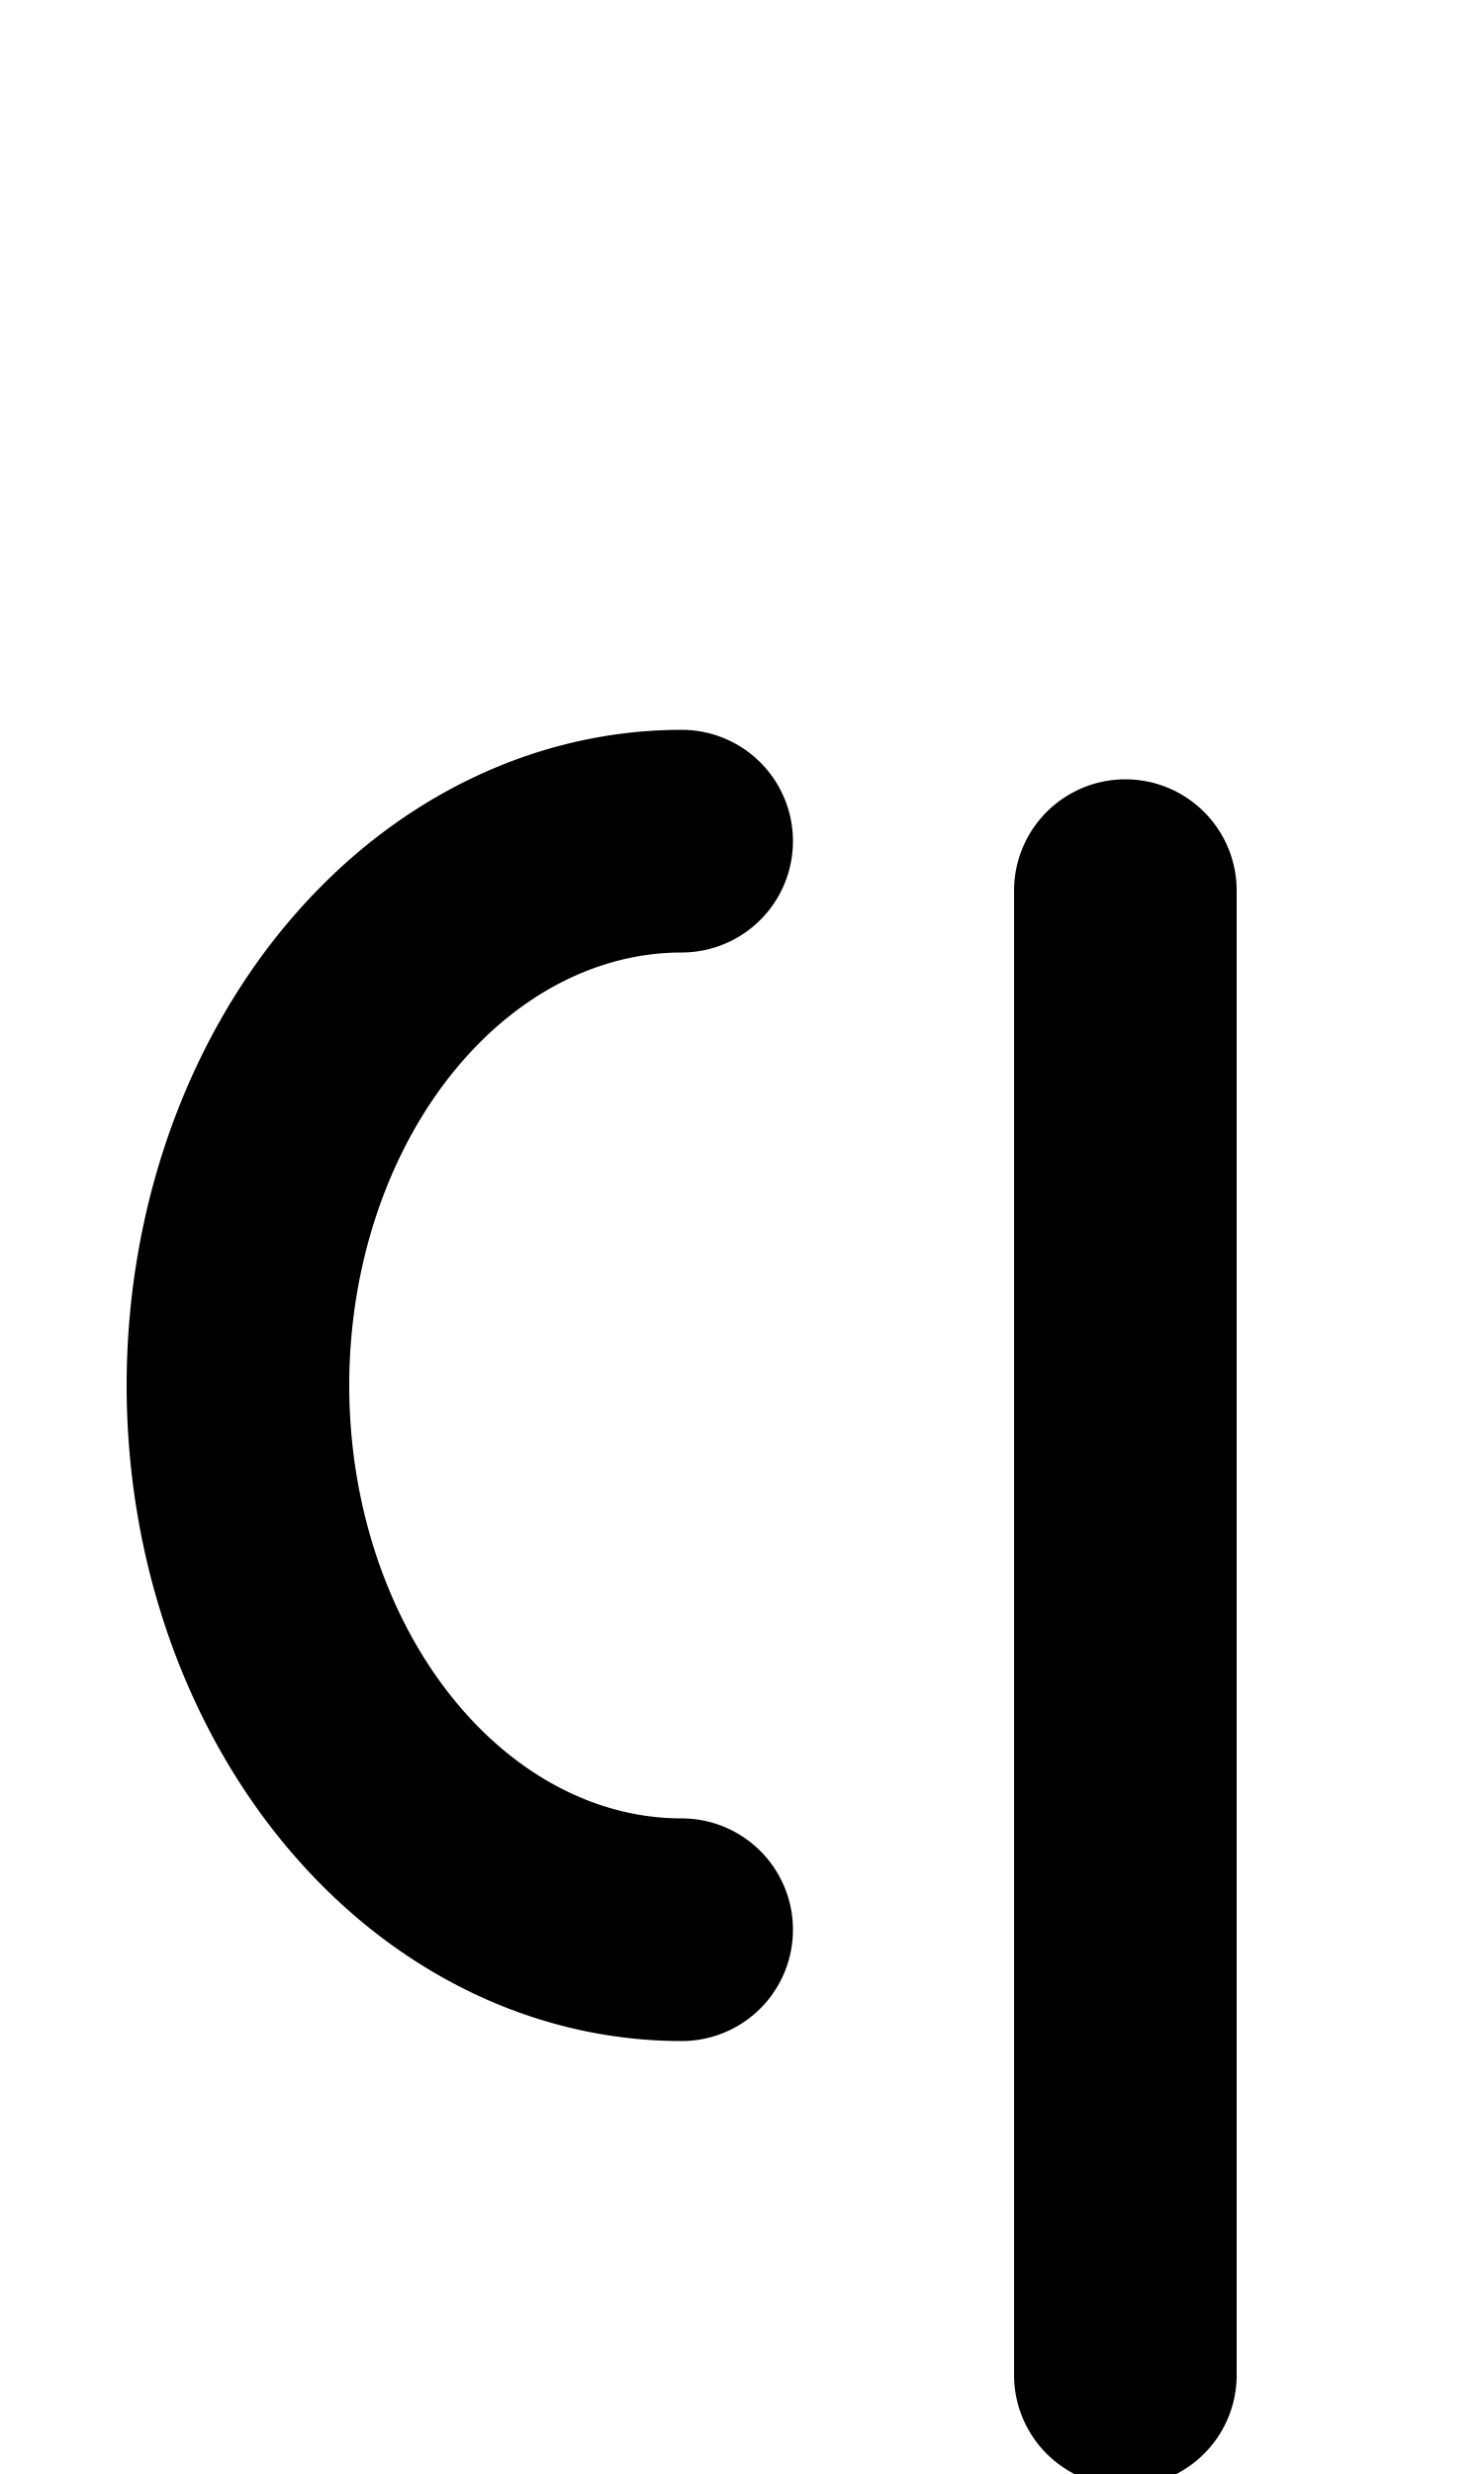
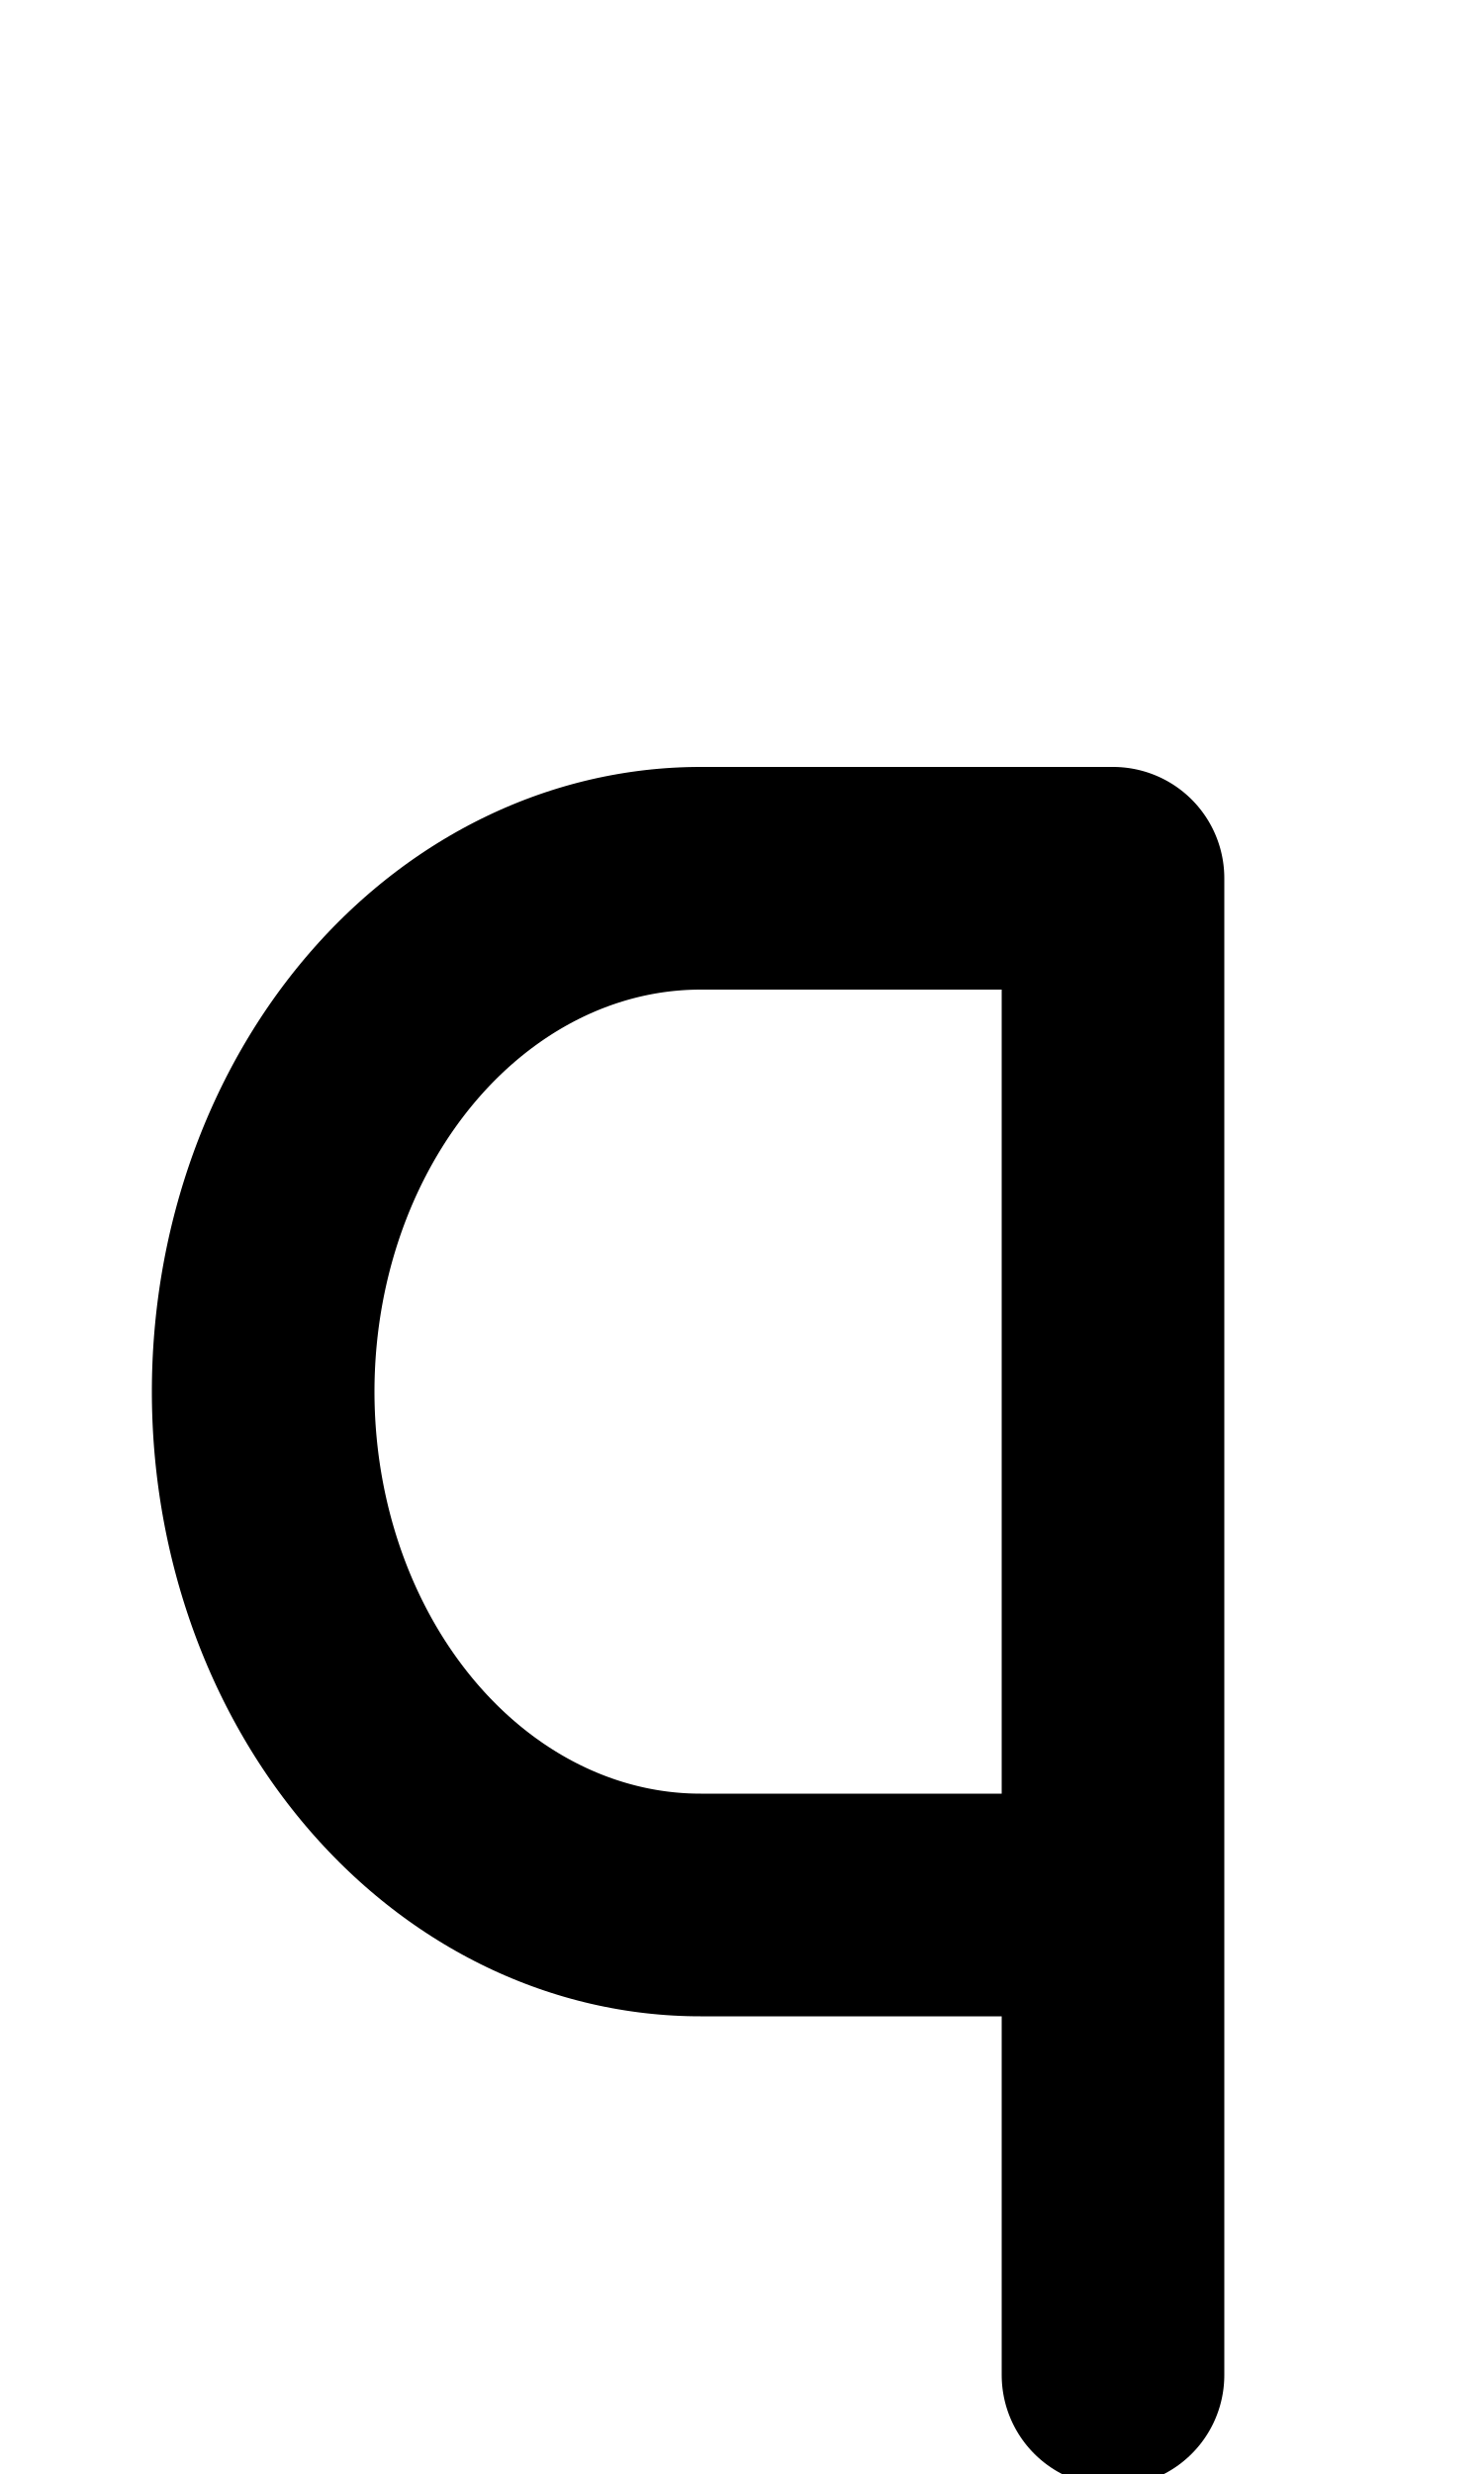
<svg xmlns="http://www.w3.org/2000/svg" viewBox="0 0 600.000 1000">
-   <path d="M 410.014 961.104 L 410.054 962.208 L 410.122 963.310 L 410.217 964.411 L 410.338 965.508 L 410.487 966.603 L 410.663 967.693 L 410.865 968.779 L 411.093 969.860 L 411.349 970.934 L 411.630 972.002 L 411.938 973.063 L 412.271 974.116 L 412.631 975.160 L 413.015 976.195 L 413.425 977.221 L 413.861 978.236 L 414.320 979.240 L 414.805 980.233 L 415.314 981.213 L 415.846 982.180 L 416.402 983.135 L 416.982 984.075 L 417.584 985.001 L 418.209 985.911 L 418.856 986.806 L 419.524 987.685 L 420.215 988.548 L 420.926 989.393 L 421.657 990.220 L 422.409 991.029 L 423.180 991.820 L 423.971 992.591 L 424.780 993.343 L 425.607 994.074 L 426.452 994.785 L 427.315 995.476 L 428.194 996.144 L 429.089 996.791 L 429.999 997.416 L 430.925 998.018 L 431.865 998.598 L 432.820 999.154 L 433.787 999.686 L 434.767 1000.195 L 435.760 1000.680 L 436.764 1001.139 L 437.779 1001.575 L 438.805 1001.985 L 439.840 1002.369 L 440.884 1002.729 L 441.937 1003.062 L 442.998 1003.370 L 444.066 1003.651 L 445.140 1003.907 L 446.221 1004.135 L 447.307 1004.337 L 448.397 1004.513 L 449.492 1004.662 L 450.589 1004.783 L 451.690 1004.878 L 452.792 1004.946 L 453.896 1004.986 L 455.000 1005.000 L 456.104 1004.986 L 457.208 1004.946 L 458.310 1004.878 L 459.411 1004.783 L 460.508 1004.662 L 461.603 1004.513 L 462.693 1004.337 L 463.779 1004.135 L 464.860 1003.907 L 465.934 1003.651 L 467.002 1003.370 L 468.063 1003.062 L 469.116 1002.729 L 470.160 1002.369 L 471.195 1001.985 L 472.221 1001.575 L 473.236 1001.139 L 474.240 1000.680 L 475.233 1000.195 L 476.213 999.686 L 477.180 999.154 L 478.135 998.598 L 479.075 998.018 L 480.001 997.416 L 480.911 996.791 L 481.806 996.144 L 482.685 995.476 L 483.548 994.785 L 484.393 994.074 L 485.220 993.343 L 486.029 992.591 L 486.820 991.820 L 487.591 991.029 L 488.343 990.220 L 489.074 989.393 L 489.785 988.548 L 490.476 987.685 L 491.144 986.806 L 491.791 985.911 L 492.416 985.001 L 493.018 984.075 L 493.598 983.135 L 494.154 982.180 L 494.686 981.213 L 495.195 980.233 L 495.680 979.240 L 496.139 978.236 L 496.575 977.221 L 496.985 976.195 L 497.369 975.160 L 497.729 974.116 L 498.062 973.063 L 498.370 972.002 L 498.651 970.934 L 498.907 969.860 L 499.135 968.779 L 499.337 967.693 L 499.513 966.603 L 499.662 965.508 L 499.783 964.411 L 499.878 963.310 L 499.946 962.208 L 499.986 961.104 L 500.000 960.000 L 500.000 360.000 L 499.986 358.896 L 499.946 357.792 L 499.878 356.690 L 499.783 355.589 L 499.662 354.492 L 499.513 353.397 L 499.337 352.307 L 499.135 351.221 L 498.907 350.140 L 498.651 349.066 L 498.370 347.998 L 498.062 346.937 L 497.729 345.884 L 497.369 344.840 L 496.985 343.805 L 496.575 342.779 L 496.139 341.764 L 495.680 340.760 L 495.195 339.767 L 494.686 338.787 L 494.154 337.820 L 493.598 336.865 L 493.018 335.925 L 492.416 334.999 L 491.791 334.089 L 491.144 333.194 L 490.476 332.315 L 489.785 331.452 L 489.074 330.607 L 488.343 329.780 L 487.591 328.971 L 486.820 328.180 L 486.029 327.409 L 485.220 326.657 L 484.393 325.926 L 483.548 325.215 L 482.685 324.524 L 481.806 323.856 L 480.911 323.209 L 480.001 322.584 L 479.075 321.982 L 478.135 321.402 L 477.180 320.846 L 476.213 320.314 L 475.233 319.805 L 474.240 319.320 L 473.236 318.861 L 472.221 318.425 L 471.195 318.015 L 470.160 317.631 L 469.116 317.271 L 468.063 316.938 L 467.002 316.630 L 465.934 316.349 L 464.860 316.093 L 463.779 315.865 L 462.693 315.663 L 461.603 315.487 L 460.508 315.338 L 459.411 315.217 L 458.310 315.122 L 457.208 315.054 L 456.104 315.014 L 455.000 315.000 L 453.896 315.014 L 452.792 315.054 L 451.690 315.122 L 450.589 315.217 L 449.492 315.338 L 448.397 315.487 L 447.307 315.663 L 446.221 315.865 L 445.140 316.093 L 444.066 316.349 L 442.998 316.630 L 441.937 316.938 L 440.884 317.271 L 439.840 317.631 L 438.805 318.015 L 437.779 318.425 L 436.764 318.861 L 435.760 319.320 L 434.767 319.805 L 433.787 320.314 L 432.820 320.846 L 431.865 321.402 L 430.925 321.982 L 429.999 322.584 L 429.089 323.209 L 428.194 323.856 L 427.315 324.524 L 426.452 325.215 L 425.607 325.926 L 424.780 326.657 L 423.971 327.409 L 423.180 328.180 L 422.409 328.971 L 421.657 329.780 L 420.926 330.607 L 420.215 331.452 L 419.524 332.315 L 418.856 333.194 L 418.209 334.089 L 417.584 334.999 L 416.982 335.925 L 416.402 336.865 L 415.846 337.820 L 415.314 338.787 L 414.805 339.767 L 414.320 340.760 L 413.861 341.764 L 413.425 342.779 L 413.015 343.805 L 412.631 344.840 L 412.271 345.884 L 411.938 346.937 L 411.630 347.998 L 411.349 349.066 L 411.093 350.140 L 410.865 351.221 L 410.663 352.307 L 410.487 353.397 L 410.338 354.492 L 410.217 355.589 L 410.122 356.690 L 410.054 357.792 L 410.014 358.896 L 410.000 360.000 L 410.000 960.000 L 410.014 961.104 Z M 272.335 734.946 L 270.702 734.880 L 269.070 734.788 L 267.438 734.669 L 265.807 734.525 L 264.176 734.353 L 262.546 734.156 L 260.916 733.931 L 259.288 733.681 L 257.661 733.403 L 256.034 733.100 L 254.409 732.769 L 252.786 732.412 L 251.164 732.028 L 249.543 731.618 L 247.925 731.180 L 246.308 730.716 L 244.694 730.225 L 243.081 729.707 L 241.472 729.162 L 239.865 728.589 L 238.260 727.990 L 236.659 727.363 L 235.062 726.710 L 233.467 726.029 L 231.877 725.320 L 230.290 724.585 L 228.707 723.822 L 227.129 723.031 L 225.556 722.213 L 223.987 721.368 L 222.424 720.495 L 220.866 719.595 L 219.314 718.668 L 217.768 717.712 L 216.229 716.730 L 214.696 715.720 L 213.169 714.683 L 211.651 713.618 L 210.139 712.527 L 208.636 711.408 L 207.140 710.261 L 205.654 709.088 L 204.176 707.888 L 202.707 706.660 L 201.247 705.406 L 199.798 704.126 L 198.359 702.818 L 196.930 701.484 L 195.512 700.124 L 194.105 698.738 L 192.710 697.325 L 191.327 695.887 L 189.955 694.423 L 188.597 692.934 L 187.251 691.419 L 185.919 689.879 L 184.600 688.314 L 183.295 686.724 L 182.005 685.110 L 180.729 683.472 L 179.468 681.809 L 178.222 680.123 L 176.992 678.414 L 175.778 676.681 L 174.580 674.925 L 173.399 673.147 L 172.235 671.346 L 171.088 669.523 L 169.958 667.679 L 168.847 665.813 L 167.753 663.926 L 166.678 662.018 L 165.622 660.090 L 164.585 658.141 L 163.567 656.173 L 162.569 654.186 L 161.590 652.179 L 160.632 650.154 L 159.694 648.111 L 158.777 646.050 L 157.881 643.971 L 157.006 641.876 L 156.152 639.764 L 155.321 637.635 L 154.511 635.491 L 153.723 633.331 L 152.957 631.156 L 152.214 628.967 L 151.494 626.763 L 150.797 624.546 L 150.123 622.316 L 149.472 620.073 L 148.845 617.817 L 148.242 615.550 L 147.662 613.271 L 147.106 610.981 L 146.575 608.681 L 146.068 606.370 L 145.585 604.050 L 145.128 601.721 L 144.694 599.383 L 144.286 597.038 L 143.903 594.684 L 143.544 592.323 L 143.211 589.956 L 142.903 587.582 L 142.621 585.203 L 142.364 582.819 L 142.132 580.429 L 141.926 578.036 L 141.746 575.639 L 141.591 573.238 L 141.462 570.835 L 141.359 568.430 L 141.281 566.022 L 141.230 563.614 L 141.204 561.205 L 141.204 558.795 L 141.230 556.386 L 141.281 553.978 L 141.359 551.570 L 141.462 549.165 L 141.591 546.762 L 141.746 544.361 L 141.926 541.964 L 142.132 539.571 L 142.364 537.181 L 142.621 534.797 L 142.903 532.418 L 143.211 530.044 L 143.544 527.677 L 143.903 525.316 L 144.286 522.962 L 144.694 520.617 L 145.128 518.279 L 145.585 515.950 L 146.068 513.630 L 146.575 511.319 L 147.106 509.019 L 147.662 506.729 L 148.242 504.450 L 148.845 502.183 L 149.472 499.927 L 150.123 497.684 L 150.797 495.454 L 151.494 493.237 L 152.214 491.033 L 152.957 488.844 L 153.723 486.669 L 154.511 484.509 L 155.321 482.365 L 156.152 480.236 L 157.006 478.124 L 157.881 476.029 L 158.777 473.950 L 159.694 471.889 L 160.632 469.846 L 161.590 467.821 L 162.569 465.814 L 163.567 463.827 L 164.585 461.859 L 165.622 459.910 L 166.678 457.982 L 167.753 456.074 L 168.847 454.187 L 169.958 452.321 L 171.088 450.477 L 172.235 448.654 L 173.399 446.853 L 174.580 445.075 L 175.778 443.319 L 176.992 441.586 L 178.222 439.877 L 179.468 438.191 L 180.729 436.528 L 182.005 434.890 L 183.295 433.276 L 184.600 431.686 L 185.919 430.121 L 187.251 428.581 L 188.597 427.066 L 189.955 425.577 L 191.327 424.113 L 192.710 422.675 L 194.105 421.262 L 195.512 419.876 L 196.930 418.516 L 198.359 417.182 L 199.798 415.874 L 201.247 414.594 L 202.707 413.340 L 204.176 412.112 L 205.654 410.912 L 207.140 409.739 L 208.636 408.592 L 210.139 407.473 L 211.651 406.382 L 213.169 405.317 L 214.696 404.280 L 216.229 403.270 L 217.768 402.288 L 219.314 401.332 L 220.866 400.405 L 222.424 399.505 L 223.987 398.632 L 225.556 397.787 L 227.129 396.969 L 228.707 396.178 L 230.290 395.415 L 231.877 394.680 L 233.467 393.971 L 235.062 393.290 L 236.659 392.637 L 238.260 392.010 L 239.865 391.411 L 241.472 390.838 L 243.081 390.293 L 244.694 389.775 L 246.308 389.284 L 247.925 388.820 L 249.543 388.382 L 251.164 387.972 L 252.786 387.588 L 254.409 387.231 L 256.034 386.900 L 257.661 386.597 L 259.288 386.319 L 260.916 386.069 L 262.546 385.844 L 264.176 385.647 L 265.807 385.475 L 267.438 385.331 L 269.070 385.212 L 270.702 385.120 L 272.335 385.054 L 273.967 385.015 L 275.963 384.999 L 277.067 384.976 L 278.170 384.927 L 279.272 384.850 L 280.372 384.746 L 281.468 384.616 L 282.561 384.458 L 283.650 384.274 L 284.734 384.063 L 285.813 383.826 L 286.886 383.562 L 287.951 383.272 L 289.009 382.956 L 290.060 382.614 L 291.101 382.246 L 292.133 381.853 L 293.155 381.434 L 294.167 380.991 L 295.167 380.523 L 296.156 380.031 L 297.132 379.514 L 298.095 378.974 L 299.045 378.410 L 299.981 377.823 L 300.901 377.213 L 301.807 376.581 L 302.697 375.927 L 303.570 375.251 L 304.427 374.554 L 305.266 373.836 L 306.088 373.098 L 306.891 372.340 L 307.675 371.562 L 308.440 370.766 L 309.185 369.950 L 309.910 369.117 L 310.614 368.266 L 311.298 367.399 L 311.959 366.514 L 312.599 365.614 L 313.216 364.698 L 313.811 363.768 L 314.383 362.823 L 314.931 361.864 L 315.456 360.892 L 315.957 359.908 L 316.433 358.911 L 316.885 357.904 L 317.312 356.885 L 317.714 355.856 L 318.090 354.818 L 318.441 353.771 L 318.766 352.715 L 319.065 351.652 L 319.338 350.582 L 319.585 349.505 L 319.805 348.423 L 319.998 347.336 L 320.165 346.244 L 320.305 345.148 L 320.417 344.050 L 320.503 342.949 L 320.562 341.846 L 320.594 340.742 L 320.599 339.637 L 320.576 338.533 L 320.527 337.430 L 320.450 336.328 L 320.346 335.228 L 320.216 334.132 L 320.058 333.039 L 319.874 331.950 L 319.663 330.866 L 319.426 329.787 L 319.162 328.714 L 318.872 327.649 L 318.556 326.591 L 318.214 325.540 L 317.846 324.499 L 317.453 323.467 L 317.034 322.445 L 316.591 321.433 L 316.123 320.433 L 315.631 319.444 L 315.114 318.468 L 314.574 317.505 L 314.010 316.555 L 313.423 315.619 L 312.813 314.699 L 312.181 313.793 L 311.527 312.903 L 310.851 312.030 L 310.154 311.173 L 309.436 310.334 L 308.698 309.512 L 307.940 308.709 L 307.162 307.925 L 306.366 307.160 L 305.550 306.415 L 304.717 305.690 L 303.866 304.986 L 302.999 304.302 L 302.114 303.641 L 301.214 303.001 L 300.298 302.384 L 299.368 301.789 L 298.423 301.217 L 297.464 300.669 L 296.492 300.144 L 295.508 299.643 L 294.511 299.167 L 293.504 298.715 L 292.485 298.288 L 291.456 297.886 L 290.418 297.510 L 289.371 297.159 L 288.315 296.834 L 287.252 296.535 L 286.182 296.262 L 285.105 296.015 L 284.023 295.795 L 282.936 295.602 L 281.844 295.435 L 280.748 295.295 L 279.650 295.183 L 278.549 295.097 L 277.446 295.038 L 276.342 295.006 L 275.237 295.001 L 272.879 295.020 L 272.154 295.032 L 269.796 295.089 L 269.072 295.113 L 266.715 295.208 L 265.991 295.243 L 263.635 295.376 L 262.912 295.422 L 260.558 295.593 L 259.837 295.651 L 257.485 295.860 L 256.765 295.930 L 254.416 296.177 L 253.698 296.258 L 251.351 296.543 L 250.636 296.635 L 248.292 296.958 L 247.579 297.062 L 245.240 297.422 L 244.530 297.537 L 242.194 297.935 L 241.487 298.061 L 239.156 298.496 L 238.453 298.634 L 236.127 299.107 L 235.427 299.255 L 233.106 299.765 L 232.411 299.924 L 230.095 300.472 L 229.404 300.641 L 227.095 301.226 L 226.408 301.406 L 224.105 302.028 L 223.423 302.218 L 221.127 302.878 L 220.450 303.078 L 218.161 303.774 L 217.490 303.984 L 215.209 304.717 L 214.543 304.937 L 212.270 305.707 L 211.609 305.936 L 209.344 306.743 L 208.690 306.982 L 206.434 307.824 L 205.786 308.072 L 203.539 308.952 L 202.897 309.209 L 200.660 310.124 L 200.024 310.390 L 197.797 311.341 L 197.168 311.616 L 194.951 312.603 L 194.329 312.886 L 192.123 313.908 L 191.507 314.199 L 189.313 315.258 L 188.704 315.557 L 186.521 316.650 L 185.920 316.957 L 183.749 318.086 L 183.155 318.400 L 180.996 319.564 L 180.409 319.885 L 178.263 321.084 L 177.684 321.413 L 175.550 322.645 L 174.979 322.981 L 172.859 324.248 L 172.295 324.591 L 170.189 325.892 L 169.633 326.241 L 167.541 327.576 L 166.993 327.931 L 164.915 329.300 L 164.375 329.661 L 162.312 331.063 L 161.780 331.430 L 159.733 332.865 L 159.208 333.239 L 157.176 334.706 L 156.660 335.085 L 154.644 336.585 L 154.136 336.969 L 152.136 338.502 L 151.636 338.891 L 149.653 340.456 L 149.161 340.850 L 147.195 342.447 L 146.710 342.846 L 144.762 344.474 L 144.286 344.877 L 142.355 346.537 L 141.887 346.944 L 139.974 348.635 L 139.514 349.047 L 137.619 350.768 L 137.167 351.184 L 135.291 352.935 L 134.848 353.355 L 132.990 355.137 L 132.555 355.560 L 130.717 357.372 L 130.289 357.799 L 128.471 359.639 L 128.051 360.070 L 126.253 361.940 L 125.841 362.373 L 124.063 364.272 L 123.660 364.709 L 121.902 366.636 L 121.506 367.075 L 119.769 369.031 L 119.381 369.473 L 117.665 371.457 L 117.286 371.901 L 115.591 373.912 L 115.219 374.360 L 113.546 376.398 L 113.182 376.847 L 111.531 378.912 L 111.174 379.364 L 109.546 381.455 L 109.197 381.909 L 107.591 384.027 L 107.249 384.483 L 105.666 386.626 L 105.332 387.084 L 103.772 389.252 L 103.445 389.712 L 101.909 391.905 L 101.590 392.367 L 100.076 394.585 L 99.765 395.048 L 98.276 397.290 L 97.971 397.754 L 96.506 400.020 L 96.209 400.486 L 94.768 402.776 L 94.478 403.243 L 93.062 405.555 L 92.779 406.024 L 91.388 408.359 L 91.112 408.829 L 89.746 411.186 L 89.477 411.657 L 88.137 414.036 L 87.875 414.507 L 86.560 416.908 L 86.304 417.381 L 85.015 419.802 L 84.767 420.276 L 83.504 422.718 L 83.262 423.192 L 82.025 425.654 L 81.790 426.129 L 80.580 428.611 L 80.351 429.087 L 79.167 431.588 L 78.945 432.065 L 77.789 434.585 L 77.573 435.062 L 76.444 437.601 L 76.234 438.078 L 75.132 440.635 L 74.929 441.113 L 73.855 443.687 L 73.658 444.166 L 72.611 446.757 L 72.421 447.236 L 71.401 449.844 L 71.217 450.323 L 70.226 452.947 L 70.048 453.427 L 69.085 456.067 L 68.913 456.547 L 67.978 459.202 L 67.812 459.682 L 66.906 462.352 L 66.746 462.833 L 65.869 465.517 L 65.715 465.998 L 64.866 468.696 L 64.718 469.177 L 63.898 471.889 L 63.756 472.370 L 62.966 475.095 L 62.829 475.576 L 62.068 478.313 L 61.937 478.795 L 61.205 481.544 L 61.080 482.025 L 60.378 484.786 L 60.258 485.268 L 59.585 488.040 L 59.471 488.522 L 58.829 491.304 L 58.720 491.786 L 58.107 494.578 L 58.004 495.061 L 57.421 497.863 L 57.324 498.345 L 56.771 501.156 L 56.679 501.638 L 56.156 504.458 L 56.070 504.940 L 55.577 507.768 L 55.496 508.251 L 55.034 511.087 L 54.958 511.569 L 54.527 514.412 L 54.456 514.894 L 54.055 517.744 L 53.990 518.226 L 53.620 521.082 L 53.560 521.564 L 53.220 524.426 L 53.165 524.908 L 52.856 527.775 L 52.807 528.258 L 52.529 531.129 L 52.484 531.612 L 52.237 534.487 L 52.198 534.970 L 51.981 537.849 L 51.948 538.332 L 51.762 541.215 L 51.733 541.697 L 51.578 544.583 L 51.555 545.065 L 51.431 547.953 L 51.413 548.435 L 51.320 551.325 L 51.307 551.807 L 51.245 554.698 L 51.237 555.180 L 51.206 558.072 L 51.204 558.554 L 51.204 561.446 L 51.206 561.928 L 51.237 564.820 L 51.245 565.302 L 51.307 568.193 L 51.320 568.675 L 51.413 571.565 L 51.431 572.047 L 51.555 574.935 L 51.578 575.417 L 51.733 578.303 L 51.762 578.785 L 51.948 581.668 L 51.981 582.151 L 52.198 585.030 L 52.237 585.513 L 52.484 588.388 L 52.529 588.871 L 52.807 591.742 L 52.856 592.225 L 53.165 595.092 L 53.220 595.574 L 53.560 598.436 L 53.620 598.918 L 53.990 601.774 L 54.055 602.256 L 54.456 605.106 L 54.527 605.588 L 54.958 608.431 L 55.034 608.913 L 55.496 611.749 L 55.577 612.232 L 56.070 615.060 L 56.156 615.542 L 56.679 618.362 L 56.771 618.844 L 57.324 621.655 L 57.421 622.137 L 58.004 624.939 L 58.107 625.422 L 58.720 628.214 L 58.829 628.696 L 59.471 631.478 L 59.585 631.960 L 60.258 634.732 L 60.378 635.214 L 61.080 637.975 L 61.205 638.456 L 61.937 641.205 L 62.068 641.687 L 62.829 644.424 L 62.966 644.905 L 63.756 647.630 L 63.898 648.111 L 64.718 650.823 L 64.866 651.304 L 65.715 654.002 L 65.869 654.483 L 66.746 657.167 L 66.906 657.648 L 67.812 660.318 L 67.978 660.798 L 68.913 663.453 L 69.085 663.933 L 70.048 666.573 L 70.226 667.053 L 71.217 669.677 L 71.401 670.156 L 72.421 672.764 L 72.611 673.243 L 73.658 675.834 L 73.855 676.313 L 74.929 678.887 L 75.132 679.365 L 76.234 681.922 L 76.444 682.399 L 77.573 684.938 L 77.789 685.415 L 78.945 687.935 L 79.167 688.412 L 80.351 690.913 L 80.580 691.389 L 81.790 693.871 L 82.025 694.346 L 83.262 696.808 L 83.504 697.282 L 84.767 699.724 L 85.015 700.198 L 86.304 702.619 L 86.560 703.092 L 87.875 705.493 L 88.137 705.964 L 89.477 708.343 L 89.746 708.814 L 91.112 711.171 L 91.388 711.641 L 92.779 713.976 L 93.062 714.445 L 94.478 716.757 L 94.768 717.224 L 96.209 719.514 L 96.506 719.980 L 97.971 722.246 L 98.276 722.710 L 99.765 724.952 L 100.076 725.415 L 101.590 727.633 L 101.909 728.095 L 103.445 730.288 L 103.772 730.748 L 105.332 732.916 L 105.666 733.374 L 107.249 735.517 L 107.591 735.973 L 109.197 738.091 L 109.546 738.545 L 111.174 740.636 L 111.531 741.088 L 113.182 743.153 L 113.546 743.602 L 115.219 745.640 L 115.591 746.088 L 117.286 748.099 L 117.665 748.543 L 119.381 750.527 L 119.769 750.969 L 121.506 752.925 L 121.902 753.364 L 123.660 755.291 L 124.063 755.728 L 125.841 757.627 L 126.253 758.060 L 128.051 759.930 L 128.471 760.361 L 130.289 762.201 L 130.717 762.628 L 132.555 764.440 L 132.990 764.863 L 134.848 766.645 L 135.291 767.065 L 137.167 768.816 L 137.619 769.232 L 139.514 770.953 L 139.974 771.365 L 141.887 773.056 L 142.355 773.463 L 144.286 775.123 L 144.762 775.526 L 146.710 777.154 L 147.195 777.553 L 149.161 779.150 L 149.653 779.544 L 151.636 781.109 L 152.136 781.498 L 154.136 783.031 L 154.644 783.415 L 156.660 784.915 L 157.176 785.294 L 159.208 786.761 L 159.733 787.135 L 161.780 788.570 L 162.312 788.937 L 164.375 790.339 L 164.915 790.700 L 166.993 792.069 L 167.541 792.424 L 169.633 793.759 L 170.189 794.108 L 172.295 795.409 L 172.859 795.752 L 174.979 797.019 L 175.550 797.355 L 177.684 798.587 L 178.263 798.916 L 180.409 800.115 L 180.996 800.436 L 183.155 801.600 L 183.749 801.914 L 185.920 803.043 L 186.521 803.350 L 188.704 804.443 L 189.313 804.742 L 191.507 805.801 L 192.123 806.092 L 194.329 807.114 L 194.951 807.397 L 197.168 808.384 L 197.797 808.659 L 200.024 809.610 L 200.660 809.876 L 202.897 810.791 L 203.539 811.048 L 205.786 811.928 L 206.434 812.176 L 208.690 813.018 L 209.344 813.257 L 211.609 814.064 L 212.270 814.293 L 214.543 815.063 L 215.209 815.283 L 217.490 816.016 L 218.161 816.226 L 220.450 816.922 L 221.127 817.122 L 223.423 817.782 L 224.105 817.972 L 226.408 818.594 L 227.095 818.774 L 229.404 819.359 L 230.095 819.528 L 232.411 820.076 L 233.106 820.235 L 235.427 820.745 L 236.127 820.893 L 238.453 821.366 L 239.156 821.504 L 241.487 821.939 L 242.194 822.065 L 244.530 822.463 L 245.240 822.578 L 247.579 822.938 L 248.292 823.042 L 250.636 823.365 L 251.351 823.457 L 253.698 823.742 L 254.416 823.823 L 256.765 824.070 L 257.485 824.140 L 259.837 824.349 L 260.558 824.407 L 262.912 824.578 L 263.635 824.624 L 265.991 824.757 L 266.715 824.792 L 269.072 824.887 L 269.796 824.911 L 272.154 824.968 L 272.879 824.980 L 275.237 824.999 L 276.342 824.994 L 277.446 824.962 L 278.549 824.903 L 279.650 824.817 L 280.748 824.705 L 281.844 824.565 L 282.936 824.398 L 284.023 824.205 L 285.105 823.985 L 286.182 823.738 L 287.252 823.465 L 288.315 823.166 L 289.371 822.841 L 290.418 822.490 L 291.456 822.114 L 292.485 821.712 L 293.504 821.285 L 294.511 820.833 L 295.508 820.357 L 296.492 819.856 L 297.464 819.331 L 298.423 818.783 L 299.368 818.211 L 300.298 817.616 L 301.214 816.999 L 302.114 816.359 L 302.999 815.698 L 303.866 815.014 L 304.717 814.310 L 305.550 813.585 L 306.366 812.840 L 307.162 812.075 L 307.940 811.291 L 308.698 810.488 L 309.436 809.666 L 310.154 808.827 L 310.851 807.970 L 311.527 807.097 L 312.181 806.207 L 312.813 805.301 L 313.423 804.381 L 314.010 803.445 L 314.574 802.495 L 315.114 801.532 L 315.631 800.556 L 316.123 799.567 L 316.591 798.567 L 317.034 797.555 L 317.453 796.533 L 317.846 795.501 L 318.214 794.460 L 318.556 793.409 L 318.872 792.351 L 319.162 791.286 L 319.426 790.213 L 319.663 789.134 L 319.874 788.050 L 320.058 786.961 L 320.216 785.868 L 320.346 784.772 L 320.450 783.672 L 320.527 782.570 L 320.576 781.467 L 320.599 780.363 L 320.594 779.258 L 320.562 778.154 L 320.503 777.051 L 320.417 775.950 L 320.305 774.852 L 320.165 773.756 L 319.998 772.664 L 319.805 771.577 L 319.585 770.495 L 319.338 769.418 L 319.065 768.348 L 318.766 767.285 L 318.441 766.229 L 318.090 765.182 L 317.714 764.144 L 317.312 763.115 L 316.885 762.096 L 316.433 761.089 L 315.957 760.092 L 315.456 759.108 L 314.931 758.136 L 314.383 757.177 L 313.811 756.232 L 313.216 755.302 L 312.599 754.386 L 311.959 753.486 L 311.298 752.601 L 310.614 751.734 L 309.910 750.883 L 309.185 750.050 L 308.440 749.234 L 307.675 748.438 L 306.891 747.660 L 306.088 746.902 L 305.266 746.164 L 304.427 745.446 L 303.570 744.749 L 302.697 744.073 L 301.807 743.419 L 300.901 742.787 L 299.981 742.177 L 299.045 741.590 L 298.095 741.026 L 297.132 740.486 L 296.156 739.969 L 295.167 739.477 L 294.167 739.009 L 293.155 738.566 L 292.133 738.147 L 291.101 737.754 L 290.060 737.386 L 289.009 737.044 L 287.951 736.728 L 286.886 736.438 L 285.813 736.174 L 284.734 735.937 L 283.650 735.726 L 282.561 735.542 L 281.468 735.384 L 280.372 735.254 L 279.272 735.150 L 278.170 735.073 L 277.067 735.024 L 275.963 735.001 L 273.967 734.985 L 272.335 734.946 Z" fill="black" fill-rule="evenodd" />
+   <path d="M 494.986 353.896 L 494.946 352.792 L 494.878 351.690 L 494.783 350.589 L 494.662 349.492 L 494.513 348.397 L 494.337 347.307 L 494.135 346.221 L 493.907 345.140 L 493.651 344.066 L 493.370 342.998 L 493.062 341.937 L 492.729 340.884 L 492.369 339.840 L 491.985 338.805 L 491.575 337.779 L 491.139 336.764 L 490.680 335.760 L 490.195 334.767 L 489.686 333.787 L 489.154 332.820 L 488.598 331.865 L 488.018 330.925 L 487.416 329.999 L 486.791 329.089 L 486.144 328.194 L 485.476 327.315 L 484.785 326.452 L 484.074 325.607 L 483.343 324.780 L 482.591 323.971 L 481.820 323.180 L 481.029 322.409 L 480.220 321.657 L 479.393 320.926 L 478.548 320.215 L 477.685 319.524 L 476.806 318.856 L 475.911 318.209 L 475.001 317.584 L 474.075 316.982 L 473.135 316.402 L 472.180 315.846 L 471.213 315.314 L 470.233 314.805 L 469.240 314.320 L 468.236 313.861 L 467.221 313.425 L 466.195 313.015 L 465.160 312.631 L 464.638 312.451 L 464.116 312.271 L 463.063 311.938 L 462.002 311.630 L 460.934 311.349 L 459.860 311.093 L 458.779 310.865 L 457.693 310.663 L 456.603 310.487 L 455.508 310.338 L 454.411 310.217 L 453.310 310.122 L 452.208 310.054 L 451.104 310.014 L 450.000 310.000 L 283.200 310.000 L 283.040 310.002 L 282.880 310.001 L 280.735 310.016 L 280.095 310.026 L 277.951 310.071 L 277.310 310.090 L 275.167 310.166 L 274.527 310.193 L 272.385 310.300 L 271.746 310.336 L 269.604 310.474 L 268.966 310.519 L 266.826 310.687 L 266.189 310.742 L 264.051 310.940 L 263.416 311.003 L 261.280 311.232 L 260.646 311.304 L 258.513 311.563 L 257.880 311.645 L 255.750 311.934 L 255.119 312.024 L 252.992 312.344 L 252.364 312.443 L 250.240 312.793 L 249.613 312.901 L 247.494 313.281 L 246.870 313.397 L 244.754 313.808 L 244.132 313.933 L 242.021 314.373 L 241.402 314.507 L 239.296 314.977 L 238.680 315.119 L 236.578 315.619 L 235.966 315.770 L 233.870 316.300 L 233.260 316.459 L 231.170 317.019 L 230.564 317.186 L 228.479 317.775 L 227.877 317.950 L 225.799 318.570 L 225.200 318.752 L 223.128 319.401 L 222.534 319.592 L 220.469 320.271 L 219.878 320.469 L 217.820 321.177 L 217.234 321.383 L 215.184 322.120 L 214.602 322.333 L 212.559 323.100 L 211.982 323.321 L 209.947 324.116 L 209.375 324.344 L 207.348 325.168 L 206.780 325.404 L 204.763 326.257 L 204.200 326.499 L 202.191 327.381 L 201.633 327.630 L 199.633 328.540 L 199.080 328.797 L 197.090 329.735 L 196.542 329.998 L 194.562 330.965 L 194.020 331.234 L 192.050 332.229 L 191.513 332.505 L 189.553 333.528 L 189.021 333.810 L 187.073 334.860 L 186.546 335.149 L 184.608 336.227 L 184.088 336.521 L 182.161 337.627 L 181.646 337.927 L 179.731 339.060 L 179.222 339.366 L 177.319 340.526 L 176.816 340.838 L 174.925 342.025 L 174.427 342.342 L 172.549 343.556 L 172.057 343.879 L 170.191 345.119 L 169.706 345.447 L 167.853 346.714 L 167.373 347.047 L 165.534 348.340 L 165.060 348.678 L 163.234 349.997 L 162.767 350.340 L 160.954 351.685 L 160.493 352.032 L 158.695 353.404 L 158.240 353.755 L 156.456 355.152 L 156.007 355.508 L 154.238 356.930 L 153.795 357.290 L 152.040 358.737 L 151.604 359.102 L 149.865 360.574 L 149.435 360.942 L 147.711 362.439 L 147.287 362.811 L 145.578 364.332 L 145.161 364.709 L 143.468 366.254 L 143.057 366.634 L 141.380 368.203 L 140.976 368.587 L 139.315 370.180 L 138.917 370.566 L 137.273 372.183 L 136.881 372.573 L 135.254 374.213 L 134.869 374.607 L 133.259 376.270 L 132.879 376.666 L 131.287 378.352 L 130.914 378.752 L 129.339 380.460 L 128.972 380.863 L 127.415 382.593 L 127.054 382.999 L 125.515 384.751 L 125.161 385.159 L 123.640 386.934 L 123.292 387.344 L 121.789 389.140 L 121.448 389.554 L 119.964 391.371 L 119.628 391.787 L 118.163 393.625 L 117.834 394.043 L 116.388 395.902 L 116.065 396.322 L 114.639 398.201 L 114.322 398.624 L 112.915 400.523 L 112.604 400.948 L 111.217 402.867 L 110.912 403.294 L 109.544 405.233 L 109.246 405.662 L 107.899 407.620 L 107.606 408.051 L 106.279 410.028 L 105.993 410.460 L 104.686 412.456 L 104.406 412.890 L 103.120 414.905 L 102.846 415.340 L 101.581 417.373 L 101.312 417.810 L 100.069 419.861 L 99.806 420.299 L 98.584 422.367 L 98.327 422.808 L 97.126 424.893 L 96.875 425.334 L 95.696 427.437 L 95.450 427.880 L 94.293 429.998 L 94.054 430.443 L 92.918 432.578 L 92.685 433.023 L 91.571 435.174 L 91.343 435.621 L 90.252 437.788 L 90.030 438.235 L 88.962 440.418 L 88.745 440.866 L 87.699 443.064 L 87.488 443.513 L 86.465 445.725 L 86.259 446.176 L 85.259 448.402 L 85.059 448.854 L 84.082 451.095 L 83.888 451.547 L 82.934 453.801 L 82.745 454.254 L 81.815 456.522 L 81.631 456.976 L 80.724 459.257 L 80.546 459.712 L 79.663 462.005 L 79.490 462.461 L 78.631 464.767 L 78.464 465.223 L 77.628 467.541 L 77.466 467.998 L 76.654 470.327 L 76.498 470.785 L 75.710 473.126 L 75.559 473.584 L 74.796 475.936 L 74.650 476.394 L 73.911 478.757 L 73.770 479.216 L 73.055 481.589 L 72.920 482.049 L 72.230 484.432 L 72.099 484.892 L 71.434 487.285 L 71.309 487.745 L 70.668 490.147 L 70.548 490.608 L 69.933 493.019 L 69.818 493.480 L 69.227 495.900 L 69.117 496.361 L 68.551 498.789 L 68.446 499.251 L 67.906 501.687 L 67.806 502.149 L 67.291 504.592 L 67.196 505.055 L 66.706 507.505 L 66.616 507.968 L 66.151 510.425 L 66.066 510.888 L 65.627 513.352 L 65.547 513.815 L 65.134 516.285 L 65.058 516.748 L 64.670 519.224 L 64.600 519.687 L 64.238 522.168 L 64.172 522.632 L 63.836 525.118 L 63.775 525.582 L 63.464 528.072 L 63.409 528.536 L 63.123 531.031 L 63.073 531.495 L 62.813 533.993 L 62.767 534.458 L 62.534 536.960 L 62.493 537.425 L 62.285 539.930 L 62.249 540.394 L 62.067 542.902 L 62.036 543.367 L 61.880 545.877 L 61.853 546.342 L 61.723 548.854 L 61.702 549.319 L 61.598 551.833 L 61.581 552.298 L 61.503 554.813 L 61.491 555.279 L 61.439 557.795 L 61.432 558.260 L 61.406 560.776 L 61.403 561.242 L 61.403 563.758 L 61.406 564.224 L 61.432 566.740 L 61.439 567.205 L 61.491 569.721 L 61.503 570.187 L 61.581 572.702 L 61.598 573.167 L 61.702 575.681 L 61.723 576.146 L 61.853 578.658 L 61.880 579.123 L 62.036 581.633 L 62.067 582.098 L 62.249 584.606 L 62.285 585.070 L 62.493 587.575 L 62.534 588.040 L 62.767 590.542 L 62.813 591.007 L 63.073 593.505 L 63.123 593.969 L 63.409 596.464 L 63.464 596.928 L 63.775 599.418 L 63.836 599.882 L 64.172 602.368 L 64.238 602.832 L 64.600 605.313 L 64.670 605.776 L 65.058 608.252 L 65.134 608.715 L 65.547 611.185 L 65.627 611.648 L 66.066 614.112 L 66.151 614.575 L 66.616 617.032 L 66.706 617.495 L 67.196 619.945 L 67.291 620.408 L 67.806 622.851 L 67.906 623.313 L 68.446 625.749 L 68.551 626.211 L 69.117 628.639 L 69.227 629.100 L 69.818 631.520 L 69.933 631.981 L 70.548 634.392 L 70.668 634.853 L 71.309 637.255 L 71.434 637.715 L 72.099 640.108 L 72.230 640.568 L 72.920 642.951 L 73.055 643.411 L 73.770 645.784 L 73.911 646.243 L 74.650 648.606 L 74.796 649.064 L 75.559 651.416 L 75.710 651.874 L 76.498 654.215 L 76.654 654.673 L 77.466 657.002 L 77.628 657.459 L 78.464 659.777 L 78.631 660.233 L 79.490 662.539 L 79.663 662.995 L 80.546 665.288 L 80.724 665.743 L 81.631 668.024 L 81.815 668.478 L 82.745 670.746 L 82.934 671.199 L 83.888 673.453 L 84.082 673.905 L 85.059 676.146 L 85.259 676.598 L 86.259 678.824 L 86.465 679.275 L 87.488 681.487 L 87.699 681.936 L 88.745 684.134 L 88.962 684.582 L 90.030 686.765 L 90.252 687.212 L 91.343 689.379 L 91.571 689.826 L 92.685 691.977 L 92.918 692.422 L 94.054 694.557 L 94.293 695.002 L 95.450 697.120 L 95.696 697.563 L 96.875 699.666 L 97.126 700.107 L 98.327 702.192 L 98.584 702.633 L 99.806 704.701 L 100.069 705.139 L 101.312 707.190 L 101.581 707.627 L 102.846 709.660 L 103.120 710.095 L 104.406 712.110 L 104.686 712.544 L 105.993 714.540 L 106.279 714.972 L 107.606 716.949 L 107.899 717.380 L 109.246 719.338 L 109.544 719.767 L 110.912 721.706 L 111.217 722.133 L 112.604 724.052 L 112.915 724.477 L 114.322 726.376 L 114.639 726.799 L 116.065 728.678 L 116.388 729.098 L 117.834 730.957 L 118.163 731.375 L 119.628 733.213 L 119.964 733.629 L 121.448 735.446 L 121.789 735.860 L 123.292 737.656 L 123.640 738.066 L 125.161 739.841 L 125.515 740.249 L 127.054 742.001 L 127.415 742.407 L 128.972 744.137 L 129.339 744.540 L 130.914 746.248 L 131.287 746.648 L 132.879 748.334 L 133.259 748.730 L 134.869 750.393 L 135.254 750.787 L 136.881 752.427 L 137.273 752.817 L 138.917 754.434 L 139.315 754.820 L 140.976 756.413 L 141.380 756.797 L 143.057 758.366 L 143.468 758.746 L 145.161 760.291 L 145.578 760.668 L 147.287 762.189 L 147.711 762.561 L 149.435 764.058 L 149.865 764.426 L 151.604 765.898 L 152.040 766.263 L 153.795 767.710 L 154.238 768.070 L 156.007 769.492 L 156.456 769.848 L 158.240 771.245 L 158.695 771.596 L 160.493 772.968 L 160.954 773.315 L 162.767 774.660 L 163.234 775.003 L 165.060 776.322 L 165.534 776.660 L 167.373 777.953 L 167.853 778.286 L 169.706 779.553 L 170.191 779.881 L 172.057 781.121 L 172.549 781.444 L 174.427 782.658 L 174.925 782.975 L 176.816 784.162 L 177.319 784.474 L 179.222 785.634 L 179.731 785.940 L 181.646 787.073 L 182.161 787.373 L 184.088 788.479 L 184.608 788.773 L 186.546 789.851 L 187.073 790.140 L 189.021 791.190 L 189.553 791.472 L 191.513 792.495 L 192.050 792.771 L 194.020 793.766 L 194.562 794.035 L 196.542 795.002 L 197.090 795.265 L 199.080 796.203 L 199.633 796.460 L 201.633 797.370 L 202.191 797.619 L 204.200 798.501 L 204.763 798.743 L 206.780 799.596 L 207.348 799.832 L 209.375 800.656 L 209.947 800.884 L 211.982 801.679 L 212.559 801.900 L 214.602 802.667 L 215.184 802.880 L 217.234 803.617 L 217.820 803.823 L 219.878 804.531 L 220.469 804.729 L 222.534 805.408 L 223.128 805.599 L 225.200 806.248 L 225.799 806.430 L 227.877 807.050 L 228.479 807.225 L 230.564 807.814 L 231.170 807.981 L 233.260 808.541 L 233.870 808.700 L 235.966 809.230 L 236.578 809.381 L 238.680 809.881 L 239.296 810.023 L 241.402 810.493 L 242.021 810.627 L 244.132 811.067 L 244.754 811.192 L 246.870 811.603 L 247.494 811.719 L 249.613 812.099 L 250.240 812.207 L 252.364 812.557 L 252.992 812.656 L 255.119 812.976 L 255.750 813.066 L 257.880 813.355 L 258.513 813.437 L 260.646 813.696 L 261.280 813.768 L 263.416 813.997 L 264.051 814.060 L 266.189 814.258 L 266.826 814.313 L 268.966 814.481 L 269.604 814.526 L 271.746 814.664 L 272.385 814.700 L 274.527 814.807 L 275.167 814.834 L 277.310 814.910 L 277.951 814.929 L 280.095 814.974 L 280.735 814.984 L 282.880 814.999 L 283.040 814.998 L 283.200 815.000 L 405.000 815.000 L 405.000 960.000 L 405.014 961.104 L 405.054 962.208 L 405.122 963.310 L 405.217 964.411 L 405.338 965.508 L 405.487 966.603 L 405.663 967.693 L 405.865 968.779 L 406.093 969.860 L 406.349 970.934 L 406.630 972.002 L 406.938 973.063 L 407.271 974.116 L 407.631 975.160 L 408.015 976.195 L 408.425 977.221 L 408.861 978.236 L 409.320 979.240 L 409.805 980.233 L 410.314 981.213 L 410.846 982.180 L 411.402 983.135 L 411.982 984.075 L 412.584 985.001 L 413.209 985.911 L 413.856 986.806 L 414.524 987.685 L 415.215 988.548 L 415.926 989.393 L 416.657 990.220 L 417.409 991.029 L 418.180 991.820 L 418.971 992.591 L 419.780 993.343 L 420.607 994.074 L 421.452 994.785 L 422.315 995.476 L 423.194 996.144 L 424.089 996.791 L 424.999 997.416 L 425.925 998.018 L 426.865 998.598 L 427.820 999.154 L 428.787 999.686 L 429.767 1000.195 L 430.760 1000.680 L 431.764 1001.139 L 432.779 1001.575 L 433.805 1001.985 L 434.840 1002.369 L 435.884 1002.729 L 436.937 1003.062 L 437.998 1003.370 L 439.066 1003.651 L 440.140 1003.907 L 441.221 1004.135 L 442.307 1004.337 L 443.397 1004.513 L 444.492 1004.662 L 445.589 1004.783 L 446.690 1004.878 L 447.792 1004.946 L 448.896 1004.986 L 450.000 1005.000 L 451.104 1004.986 L 452.208 1004.946 L 453.310 1004.878 L 454.411 1004.783 L 455.508 1004.662 L 456.603 1004.513 L 457.693 1004.337 L 458.779 1004.135 L 459.860 1003.907 L 460.934 1003.651 L 462.002 1003.370 L 463.063 1003.062 L 464.116 1002.729 L 465.160 1002.369 L 466.195 1001.985 L 467.221 1001.575 L 468.236 1001.139 L 469.240 1000.680 L 470.233 1000.195 L 471.213 999.686 L 472.180 999.154 L 473.135 998.598 L 474.075 998.018 L 475.001 997.416 L 475.911 996.791 L 476.806 996.144 L 477.685 995.476 L 478.548 994.785 L 479.393 994.074 L 480.220 993.343 L 481.029 992.591 L 481.820 991.820 L 482.591 991.029 L 483.343 990.220 L 484.074 989.393 L 484.785 988.548 L 485.476 987.685 L 486.144 986.806 L 486.791 985.911 L 487.416 985.001 L 488.018 984.075 L 488.598 983.135 L 489.154 982.180 L 489.686 981.213 L 490.195 980.233 L 490.680 979.240 L 491.139 978.236 L 491.575 977.221 L 491.985 976.195 L 492.369 975.160 L 492.729 974.116 L 493.062 973.063 L 493.370 972.002 L 493.651 970.934 L 493.907 969.860 L 494.135 968.779 L 494.337 967.693 L 494.513 966.603 L 494.662 965.508 L 494.783 964.411 L 494.878 963.310 L 494.946 962.208 L 494.986 961.104 L 495.000 960.000 L 495.000 770.000 L 495.000 355.000 L 494.986 353.896 Z M 281.696 724.988 L 280.192 724.956 L 278.689 724.903 L 277.186 724.828 L 275.683 724.731 L 274.181 724.613 L 272.679 724.474 L 271.179 724.314 L 269.679 724.131 L 268.180 723.928 L 266.683 723.703 L 265.187 723.456 L 263.692 723.188 L 262.199 722.899 L 260.707 722.588 L 259.218 722.255 L 257.730 721.901 L 256.244 721.525 L 254.761 721.128 L 253.280 720.709 L 251.802 720.268 L 250.326 719.806 L 248.853 719.322 L 247.384 718.817 L 245.917 718.290 L 244.454 717.741 L 242.994 717.170 L 241.538 716.578 L 240.086 715.964 L 238.638 715.329 L 237.194 714.672 L 235.755 713.993 L 234.320 713.293 L 232.890 712.570 L 231.465 711.827 L 230.046 711.061 L 228.632 710.274 L 227.223 709.466 L 225.820 708.636 L 224.424 707.784 L 223.033 706.911 L 221.649 706.017 L 220.272 705.101 L 218.902 704.164 L 217.539 703.205 L 216.183 702.226 L 214.835 701.225 L 213.495 700.203 L 212.163 699.160 L 210.839 698.096 L 209.524 697.011 L 208.217 695.906 L 206.920 694.780 L 205.632 693.633 L 204.353 692.466 L 203.084 691.278 L 201.826 690.071 L 200.577 688.843 L 199.339 687.595 L 198.112 686.327 L 196.896 685.040 L 195.691 683.733 L 194.497 682.406 L 193.315 681.061 L 192.145 679.696 L 190.988 678.312 L 189.842 676.910 L 188.710 675.489 L 187.590 674.049 L 186.483 672.592 L 185.390 671.116 L 184.311 669.622 L 183.245 668.111 L 182.193 666.583 L 181.156 665.037 L 180.133 663.474 L 179.125 661.894 L 178.132 660.298 L 177.154 658.686 L 176.191 657.057 L 175.244 655.413 L 174.313 653.753 L 173.398 652.078 L 172.499 650.387 L 171.617 648.682 L 170.751 646.962 L 169.902 645.228 L 169.070 643.480 L 168.255 641.719 L 167.457 639.943 L 166.677 638.155 L 165.915 636.353 L 165.171 634.539 L 164.445 632.713 L 163.737 630.875 L 163.047 629.025 L 162.376 627.163 L 161.724 625.291 L 161.090 623.408 L 160.475 621.514 L 159.880 619.610 L 159.304 617.696 L 158.747 615.773 L 158.210 613.840 L 157.692 611.899 L 157.195 609.949 L 156.717 607.991 L 156.259 606.025 L 155.821 604.051 L 155.403 602.070 L 155.006 600.082 L 154.629 598.088 L 154.272 596.088 L 153.936 594.082 L 153.621 592.070 L 153.326 590.053 L 153.052 588.031 L 152.799 586.005 L 152.567 583.975 L 152.356 581.941 L 152.166 579.904 L 151.996 577.864 L 151.848 575.820 L 151.721 573.775 L 151.615 571.728 L 151.530 569.679 L 151.467 567.629 L 151.424 565.578 L 151.403 563.526 L 151.403 561.474 L 151.424 559.422 L 151.467 557.371 L 151.530 555.321 L 151.615 553.272 L 151.721 551.225 L 151.848 549.180 L 151.996 547.136 L 152.166 545.096 L 152.356 543.059 L 152.567 541.025 L 152.799 538.995 L 153.052 536.969 L 153.326 534.947 L 153.621 532.930 L 153.936 530.918 L 154.272 528.912 L 154.629 526.912 L 155.006 524.918 L 155.403 522.930 L 155.821 520.949 L 156.259 518.975 L 156.717 517.009 L 157.195 515.051 L 157.692 513.101 L 158.210 511.160 L 158.747 509.227 L 159.304 507.304 L 159.880 505.390 L 160.475 503.486 L 161.090 501.592 L 161.724 499.709 L 162.376 497.837 L 163.047 495.975 L 163.737 494.125 L 164.445 492.287 L 165.171 490.461 L 165.915 488.647 L 166.677 486.845 L 167.457 485.057 L 168.255 483.281 L 169.070 481.520 L 169.902 479.772 L 170.751 478.038 L 171.617 476.318 L 172.499 474.613 L 173.398 472.922 L 174.313 471.247 L 175.244 469.587 L 176.191 467.943 L 177.154 466.314 L 178.132 464.702 L 179.125 463.106 L 180.133 461.526 L 181.156 459.963 L 182.193 458.417 L 183.245 456.889 L 184.311 455.378 L 185.390 453.884 L 186.483 452.408 L 187.590 450.951 L 188.710 449.511 L 189.842 448.090 L 190.988 446.688 L 192.145 445.304 L 193.315 443.939 L 194.497 442.594 L 195.691 441.267 L 196.896 439.960 L 198.112 438.673 L 199.339 437.405 L 200.577 436.157 L 201.826 434.929 L 203.084 433.722 L 204.353 432.534 L 205.632 431.367 L 206.920 430.220 L 208.217 429.094 L 209.524 427.989 L 210.839 426.904 L 212.163 425.840 L 213.495 424.797 L 214.835 423.775 L 216.183 422.774 L 217.539 421.795 L 218.902 420.836 L 220.272 419.899 L 221.649 418.983 L 223.033 418.089 L 224.424 417.216 L 225.820 416.364 L 227.223 415.534 L 228.632 414.726 L 230.046 413.939 L 231.465 413.173 L 232.890 412.430 L 234.320 411.707 L 235.755 411.007 L 237.194 410.328 L 238.638 409.671 L 240.086 409.036 L 241.538 408.422 L 242.994 407.830 L 244.454 407.259 L 245.917 406.710 L 247.384 406.183 L 248.853 405.678 L 250.326 405.194 L 251.802 404.732 L 253.280 404.291 L 254.761 403.872 L 256.244 403.475 L 257.730 403.099 L 259.218 402.745 L 260.707 402.412 L 262.199 402.101 L 263.692 401.812 L 265.187 401.544 L 266.683 401.297 L 268.180 401.072 L 269.679 400.869 L 271.179 400.686 L 272.679 400.526 L 274.181 400.387 L 275.683 400.269 L 277.186 400.172 L 278.689 400.097 L 280.192 400.044 L 281.696 400.012 L 283.360 400.000 L 405.000 400.000 L 405.000 725.000 L 283.360 725.000 L 281.696 724.988 Z" fill="black" fill-rule="evenodd" />
</svg>
